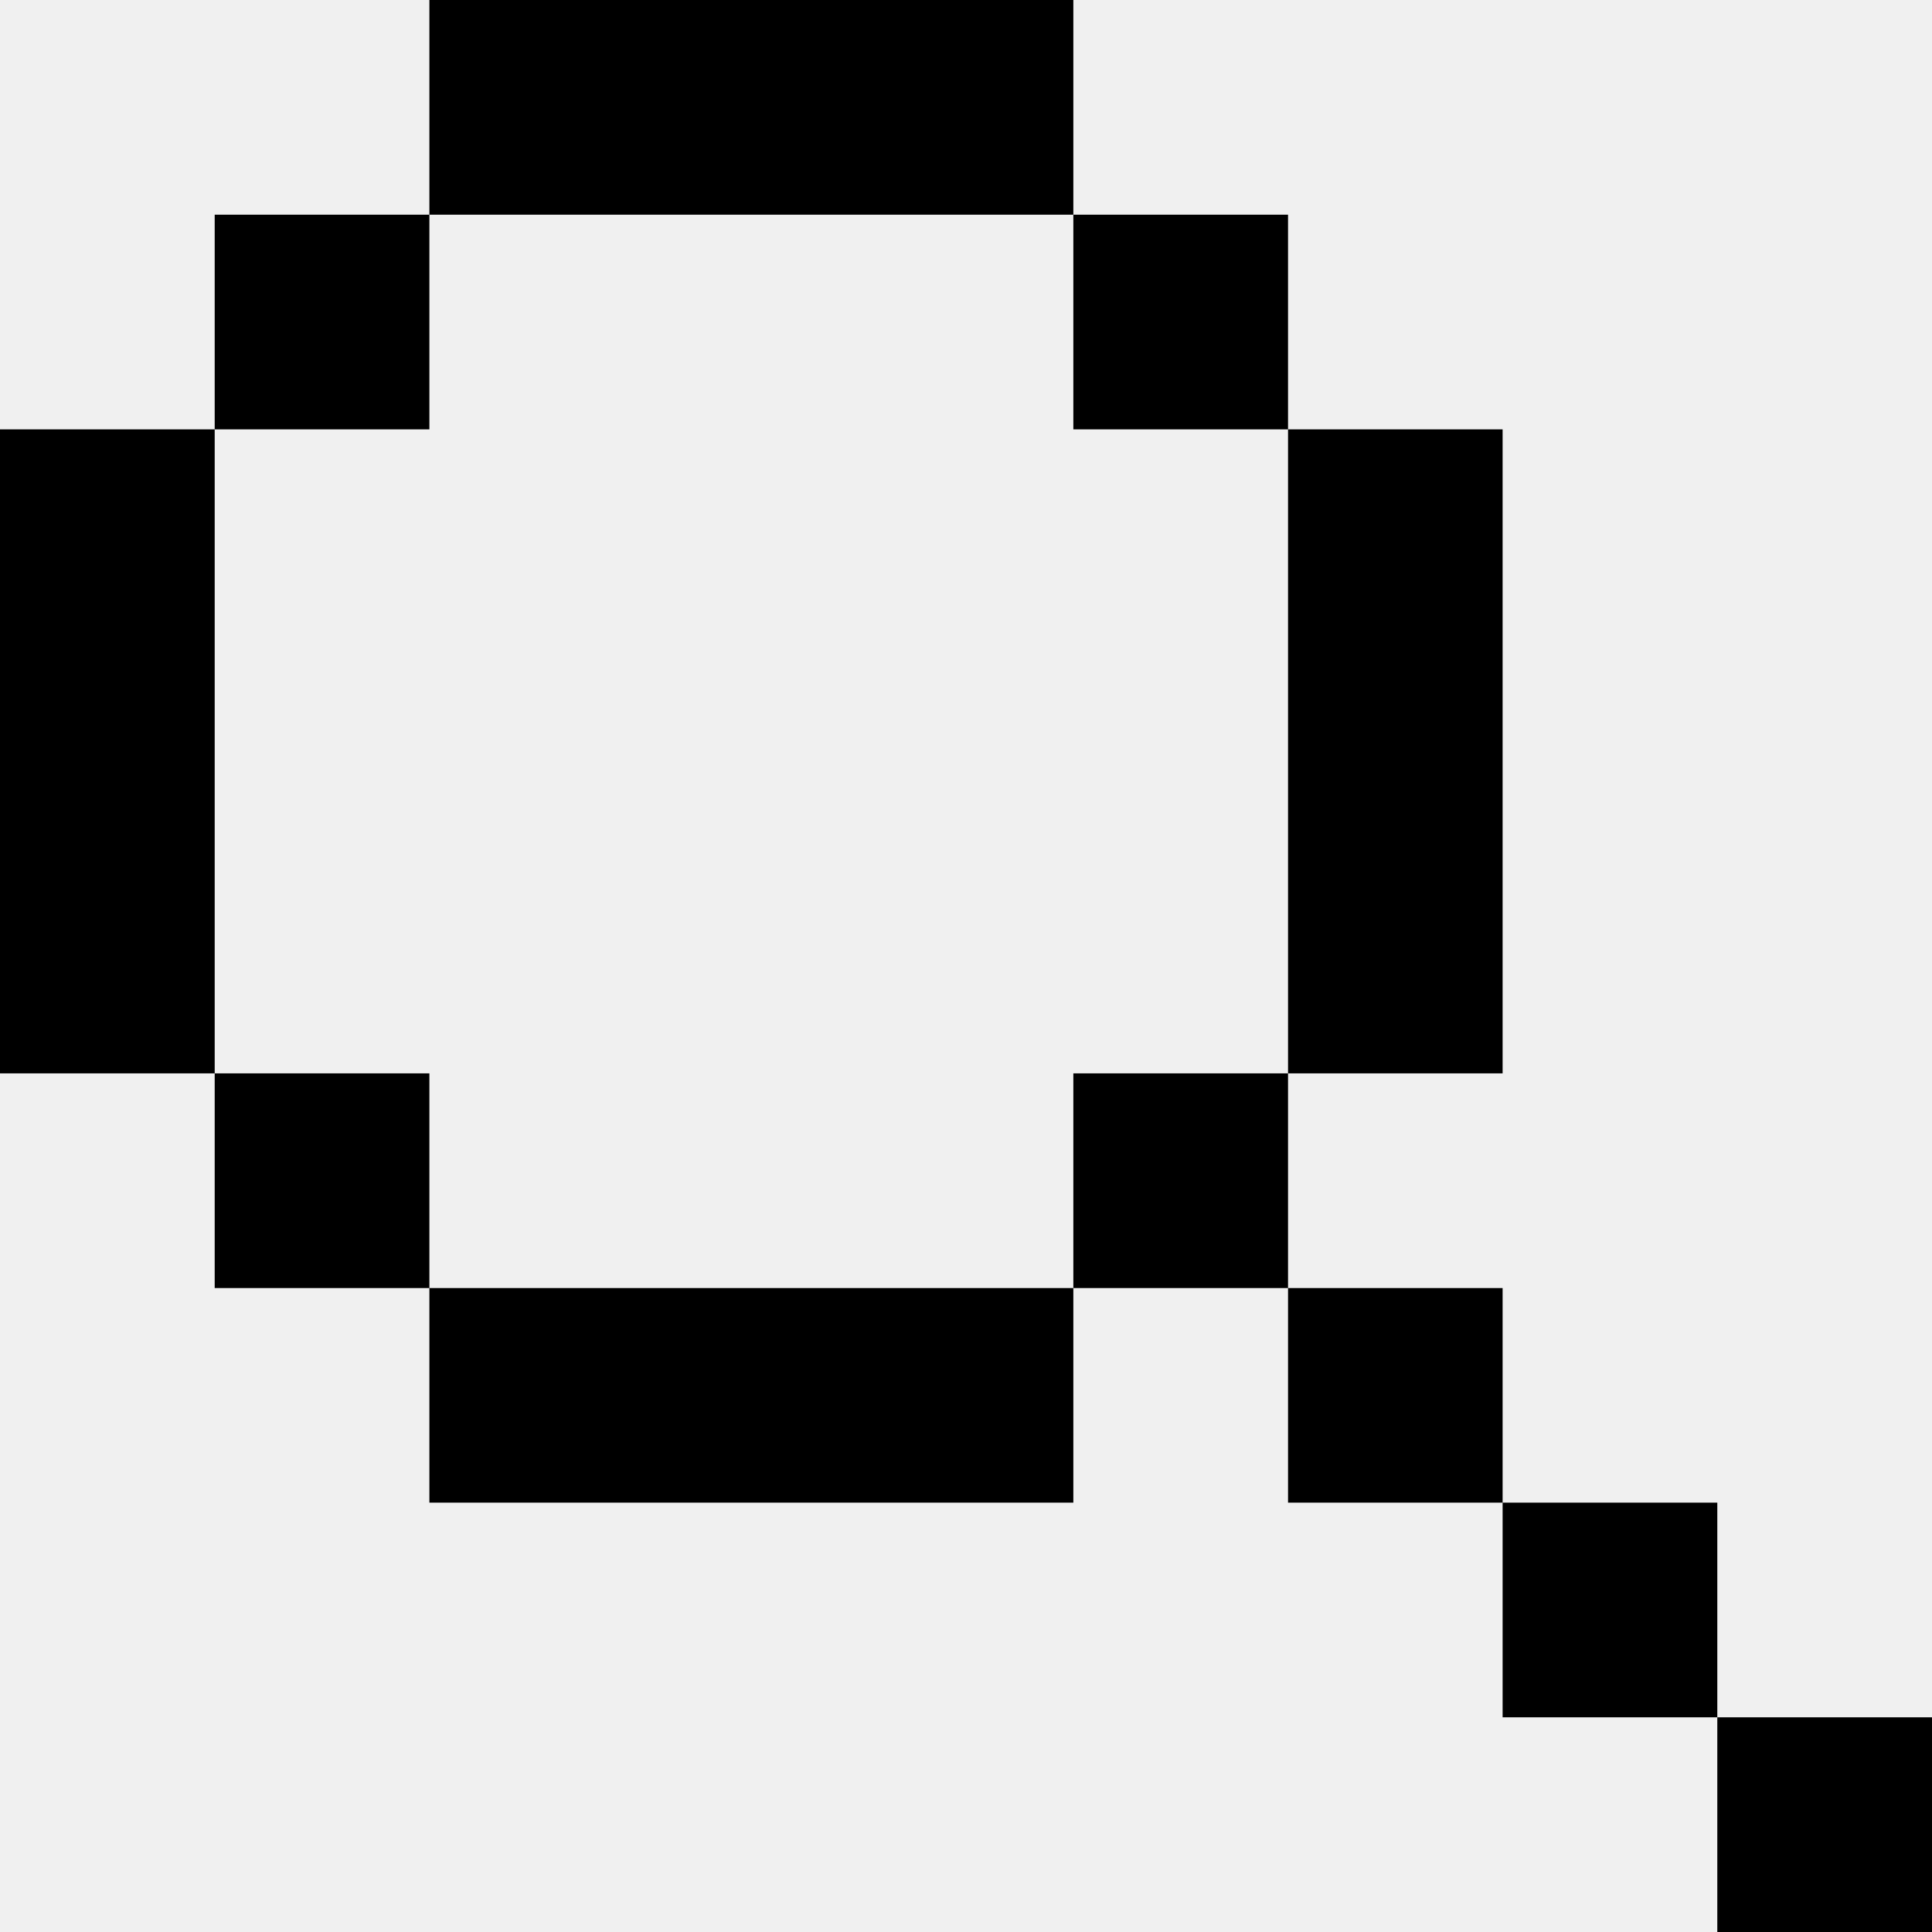
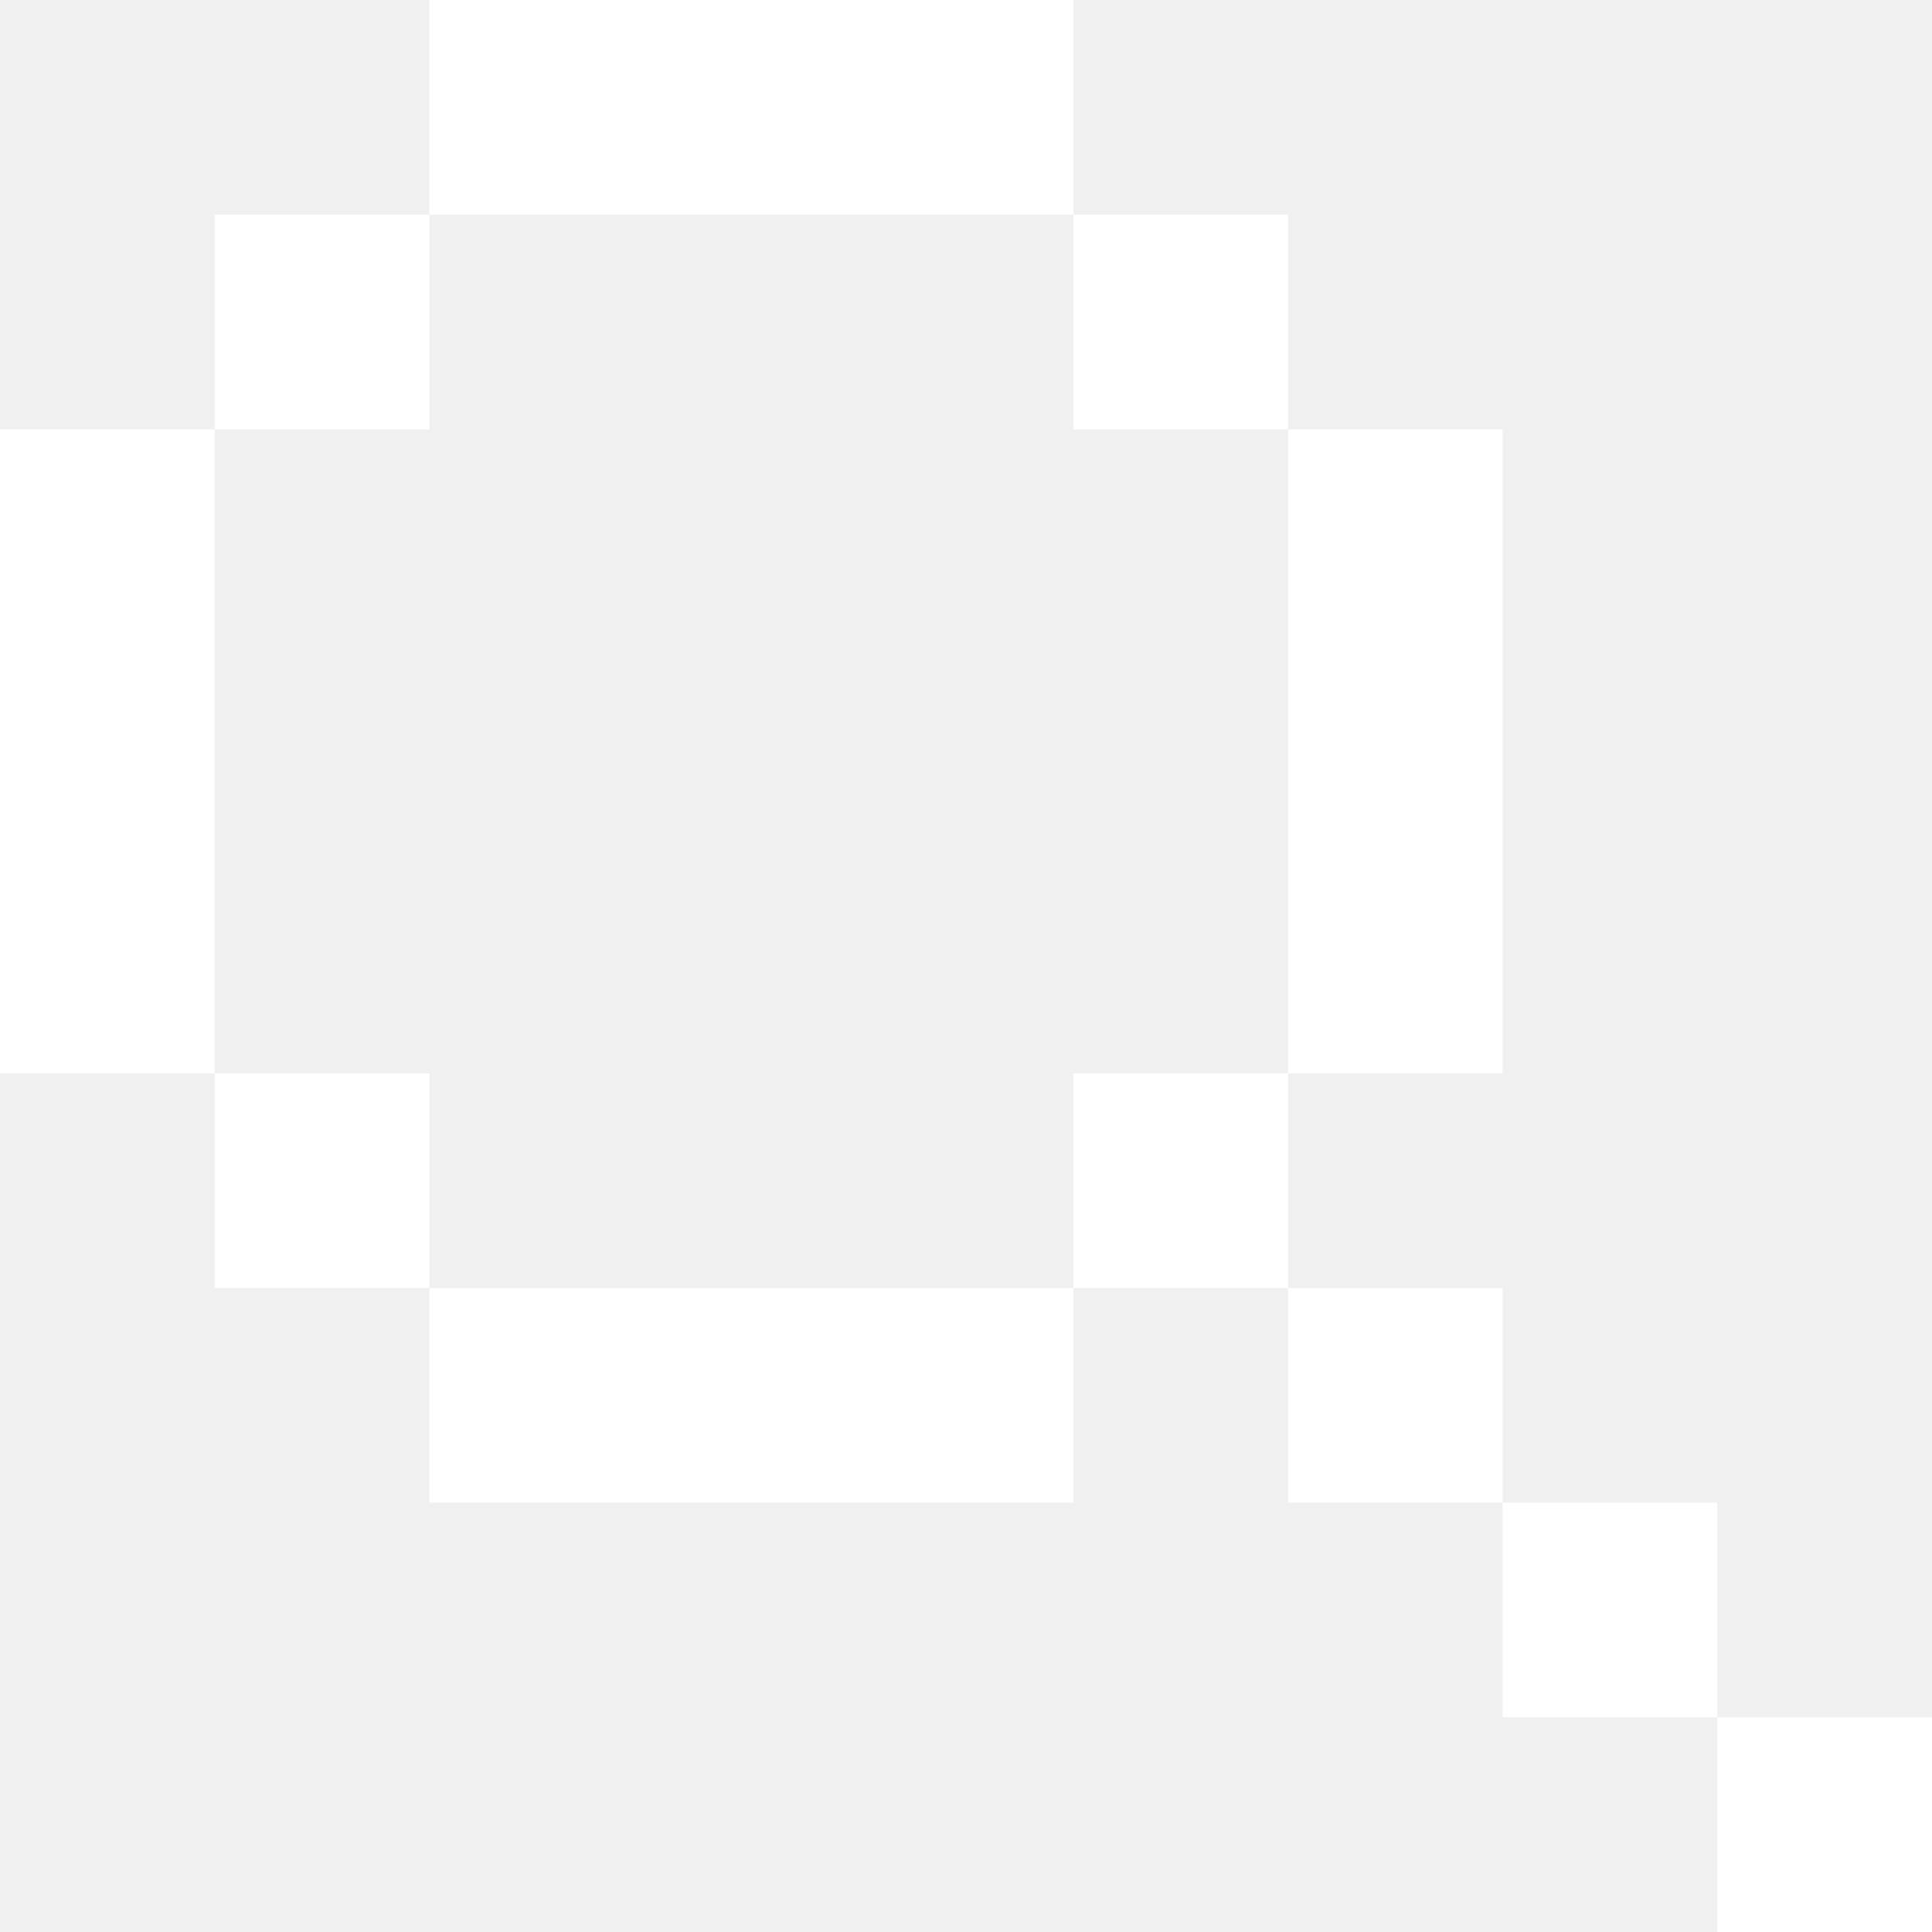
<svg xmlns="http://www.w3.org/2000/svg" width="16px" height="16px" viewBox="0 0 16 16" version="1.1">
  <g id="Page-1" stroke="none" stroke-width="1" fill="none" fill-rule="evenodd">
-     <g id="gifOS_resultados-de-busqueda" transform="translate(-1190, -198)" fill="#000000" fill-rule="nonzero">
-       <g id="busqueda_inactive" transform="translate(100, 143)">
-         <g id="boton-buscar_-active" transform="translate(1080, 45)">
-           <g id="noun_Pixel-Search_644045" transform="translate(10, 10)">
-             <path d="M7.111,1.778 C5.926,1.778 4.741,1.778 3.556,1.778 L3.556,-3.77475828e-15 C5.333,-3.77475828e-15 7.111,-3.77475828e-15 8.889,-3.77475828e-15 L8.889,1.778 L7.111,1.778 Z M10.667,3.556 L8.889,3.556 L8.889,1.778 L10.667,1.778 L10.667,3.556 Z M10.667,10.667 L12.444,10.667 L12.444,12.444 L10.667,12.444 L10.667,10.667 Z M8.889,8.889 L10.667,8.889 L10.667,10.667 L8.889,10.667 L8.889,8.889 Z M10.667,7.111 C10.667,5.926 10.667,4.741 10.667,3.556 L12.444,3.556 C12.444,5.333 12.444,7.111 12.444,8.889 L10.667,8.889 L10.667,7.111 Z M3.556,1.778 L3.556,3.556 L1.778,3.556 L1.778,1.778 L3.556,1.778 Z M12.444,12.444 L14.222,12.444 L14.222,14.222 L12.444,14.222 L12.444,12.444 Z M14.222,14.222 L16,14.222 L16,16 L14.222,16 L14.222,14.222 Z M5.333,10.667 C6.519,10.667 7.704,10.667 8.889,10.667 L8.889,12.444 C7.111,12.444 5.333,12.444 3.556,12.444 L3.556,10.667 L5.333,10.667 Z M1.778,5.333 C1.778,6.519 1.778,7.704 1.778,8.889 L-2.02171613e-13,8.889 C-2.02171613e-13,7.111 -2.02171613e-13,5.333 -2.02171613e-13,3.556 L1.778,3.556 L1.778,5.333 Z M1.778,8.889 L3.556,8.889 L3.556,10.667 L1.778,10.667 L1.778,8.889 Z" id="lupa" />
+     <g id="gifOS_estados_theme2" transform="translate(-1190, -965)" fill="#FFFFFF" fill-rule="nonzero">
+       <g id="busqueda" transform="translate(100, 377)">
+         <g id="busqueda_inactive" transform="translate(0, 533)">
+           <g id="boton-buscar_-active" transform="translate(1080, 45)">
+             <g id="noun_Pixel-Search_644045" transform="translate(10, 10)">
+               <path d="M7.111,1.778 C5.926,1.778 4.741,1.778 3.556,1.778 L3.556,-3.77475828e-15 C5.333,-3.77475828e-15 7.111,-3.77475828e-15 8.889,-3.77475828e-15 L8.889,1.778 L7.111,1.778 Z M10.667,3.556 L8.889,3.556 L8.889,1.778 L10.667,1.778 L10.667,3.556 Z M10.667,10.667 L12.444,10.667 L12.444,12.444 L10.667,12.444 L10.667,10.667 Z M8.889,8.889 L10.667,8.889 L10.667,10.667 L8.889,10.667 L8.889,8.889 Z M10.667,7.111 C10.667,5.926 10.667,4.741 10.667,3.556 L12.444,3.556 C12.444,5.333 12.444,7.111 12.444,8.889 L10.667,8.889 L10.667,7.111 Z M3.556,1.778 L3.556,3.556 L1.778,3.556 L1.778,1.778 L3.556,1.778 Z M12.444,12.444 L14.222,12.444 L14.222,14.222 L12.444,14.222 L12.444,12.444 Z M14.222,14.222 L16,14.222 L16,16 L14.222,16 L14.222,14.222 Z M5.333,10.667 C6.519,10.667 7.704,10.667 8.889,10.667 L8.889,12.444 C7.111,12.444 5.333,12.444 3.556,12.444 L3.556,10.667 L5.333,10.667 Z M1.778,5.333 C1.778,6.519 1.778,7.704 1.778,8.889 L-2.02171613e-13,8.889 C-2.02171613e-13,7.111 -2.02171613e-13,5.333 -2.02171613e-13,3.556 L1.778,3.556 L1.778,5.333 Z M1.778,8.889 L3.556,8.889 L3.556,10.667 L1.778,10.667 L1.778,8.889 Z" id="lupa_light" />
+             </g>
          </g>
        </g>
      </g>
    </g>
  </g>
</svg>
